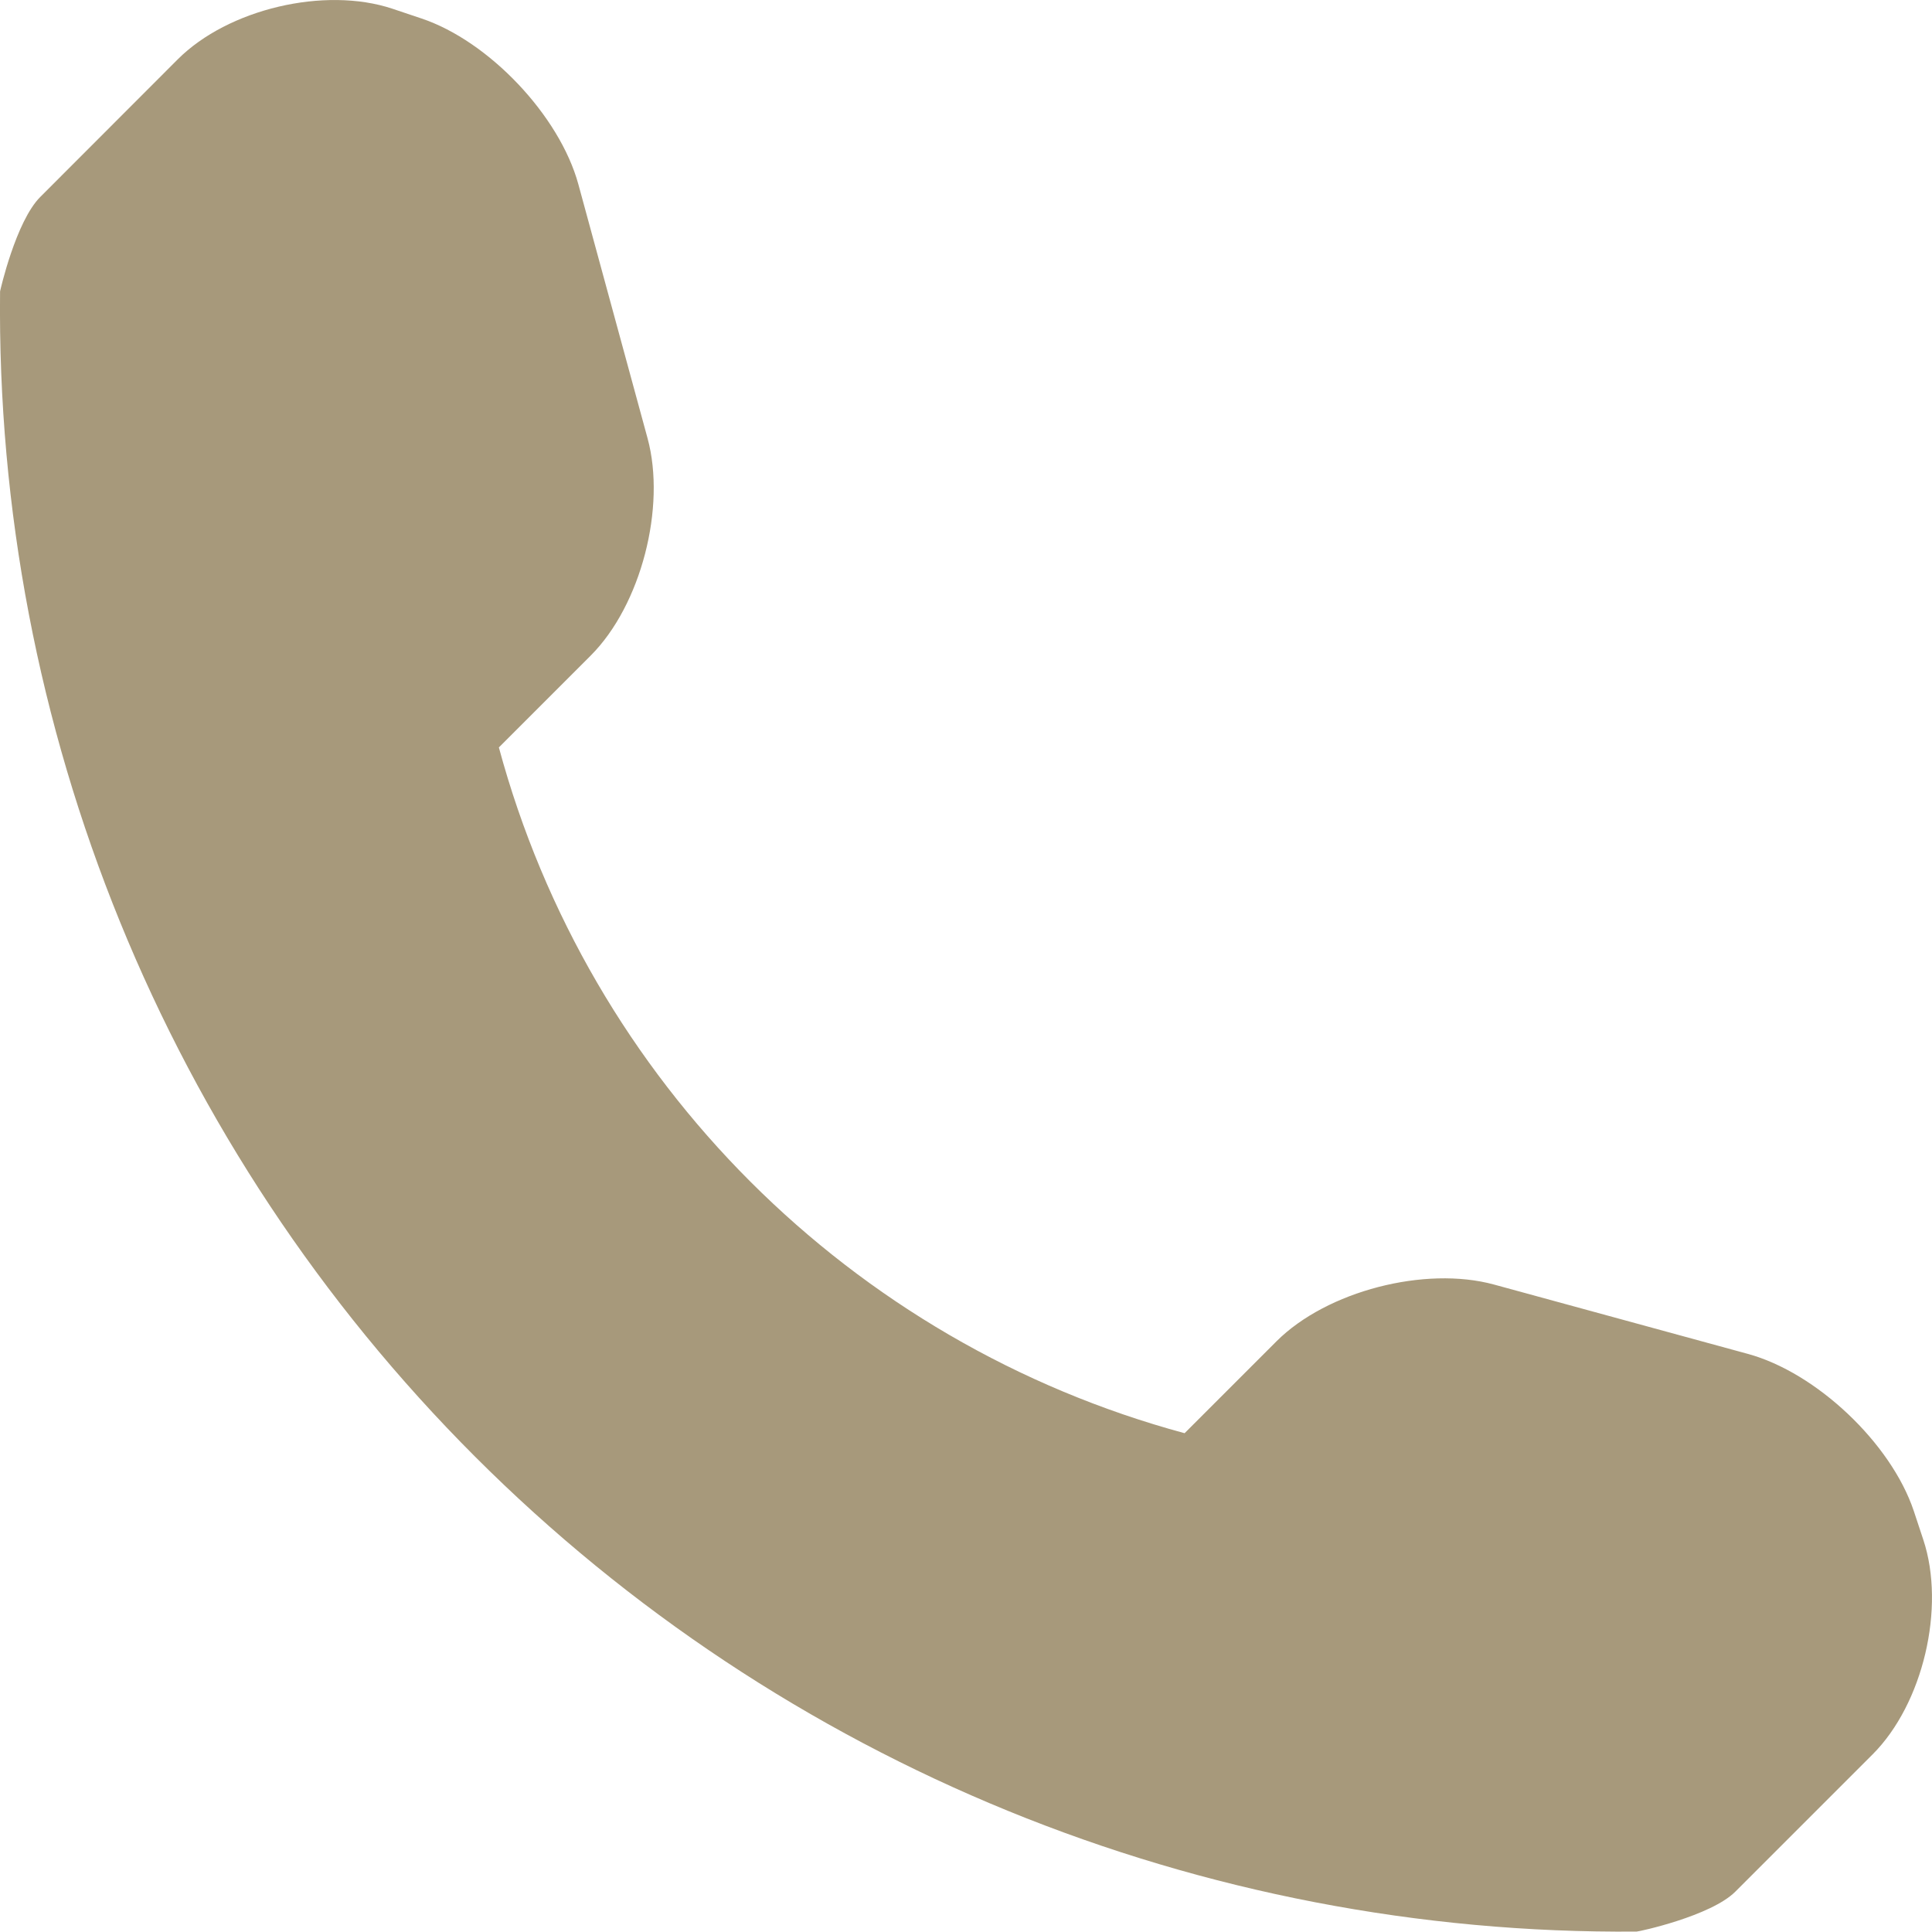
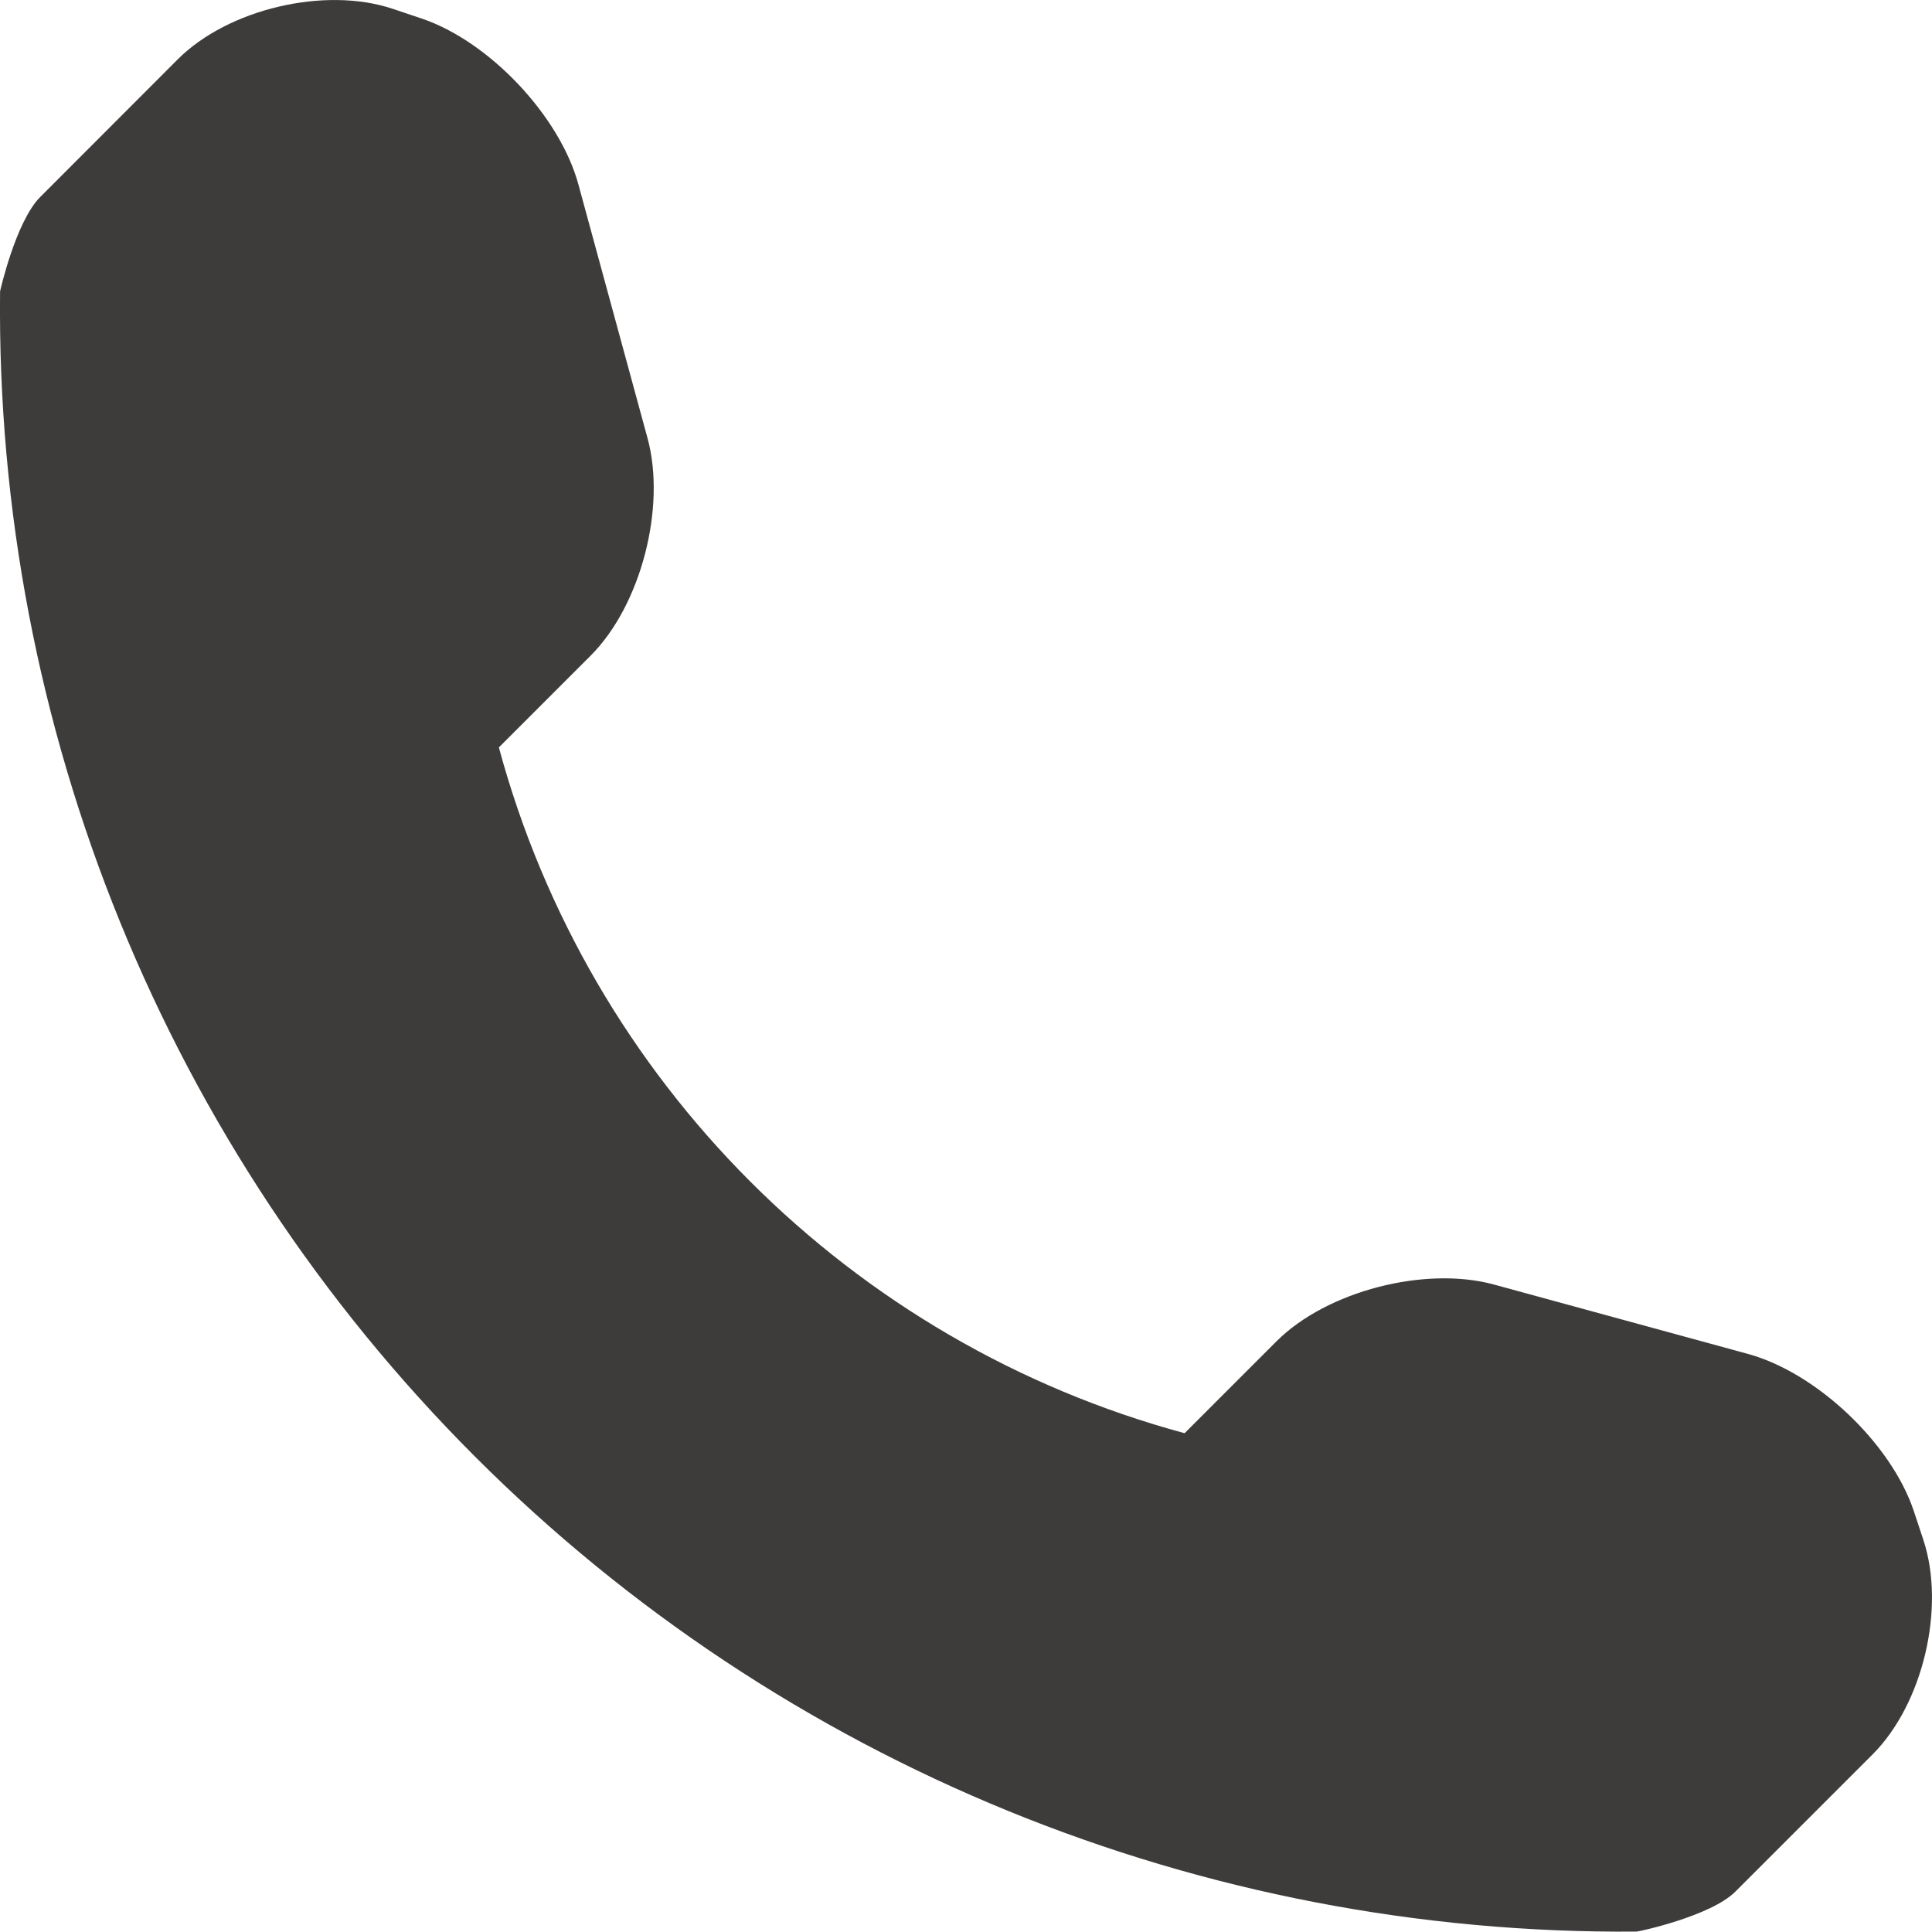
<svg xmlns="http://www.w3.org/2000/svg" width="28" height="28" viewBox="0 0 28 28" fill="none">
-   <path d="M27.874 22.315L27.735 21.895C27.405 20.914 26.323 19.891 25.329 19.621L21.65 18.616C20.653 18.345 19.23 18.71 18.5 19.439L17.168 20.771C12.33 19.463 8.536 15.669 7.23 10.832L8.562 9.5C9.291 8.77 9.656 7.349 9.385 6.352L8.382 2.671C8.11 1.676 7.085 0.594 6.106 0.267L5.686 0.126C4.705 -0.2 3.306 0.13 2.576 0.86L0.585 2.853C0.229 3.207 0.001 4.219 0.001 4.223C-0.068 10.546 2.411 16.637 6.884 21.11C11.345 25.572 17.414 28.047 23.719 27.994C23.752 27.994 24.793 27.77 25.149 27.416L27.14 25.425C27.87 24.695 28.2 23.296 27.874 22.315Z" fill="#A7997B" />
+   <path d="M27.874 22.315L27.735 21.895C27.405 20.914 26.323 19.891 25.329 19.621L21.65 18.616C20.653 18.345 19.23 18.71 18.5 19.439L17.168 20.771C12.33 19.463 8.536 15.669 7.23 10.832L8.562 9.5C9.291 8.77 9.656 7.349 9.385 6.352L8.382 2.671C8.11 1.676 7.085 0.594 6.106 0.267L5.686 0.126C4.705 -0.2 3.306 0.13 2.576 0.86L0.585 2.853C0.229 3.207 0.001 4.219 0.001 4.223C-0.068 10.546 2.411 16.637 6.884 21.11C11.345 25.572 17.414 28.047 23.719 27.994C23.752 27.994 24.793 27.77 25.149 27.416L27.14 25.425C27.87 24.695 28.2 23.296 27.874 22.315Z" fill="#3e3b3b" />
</svg>
